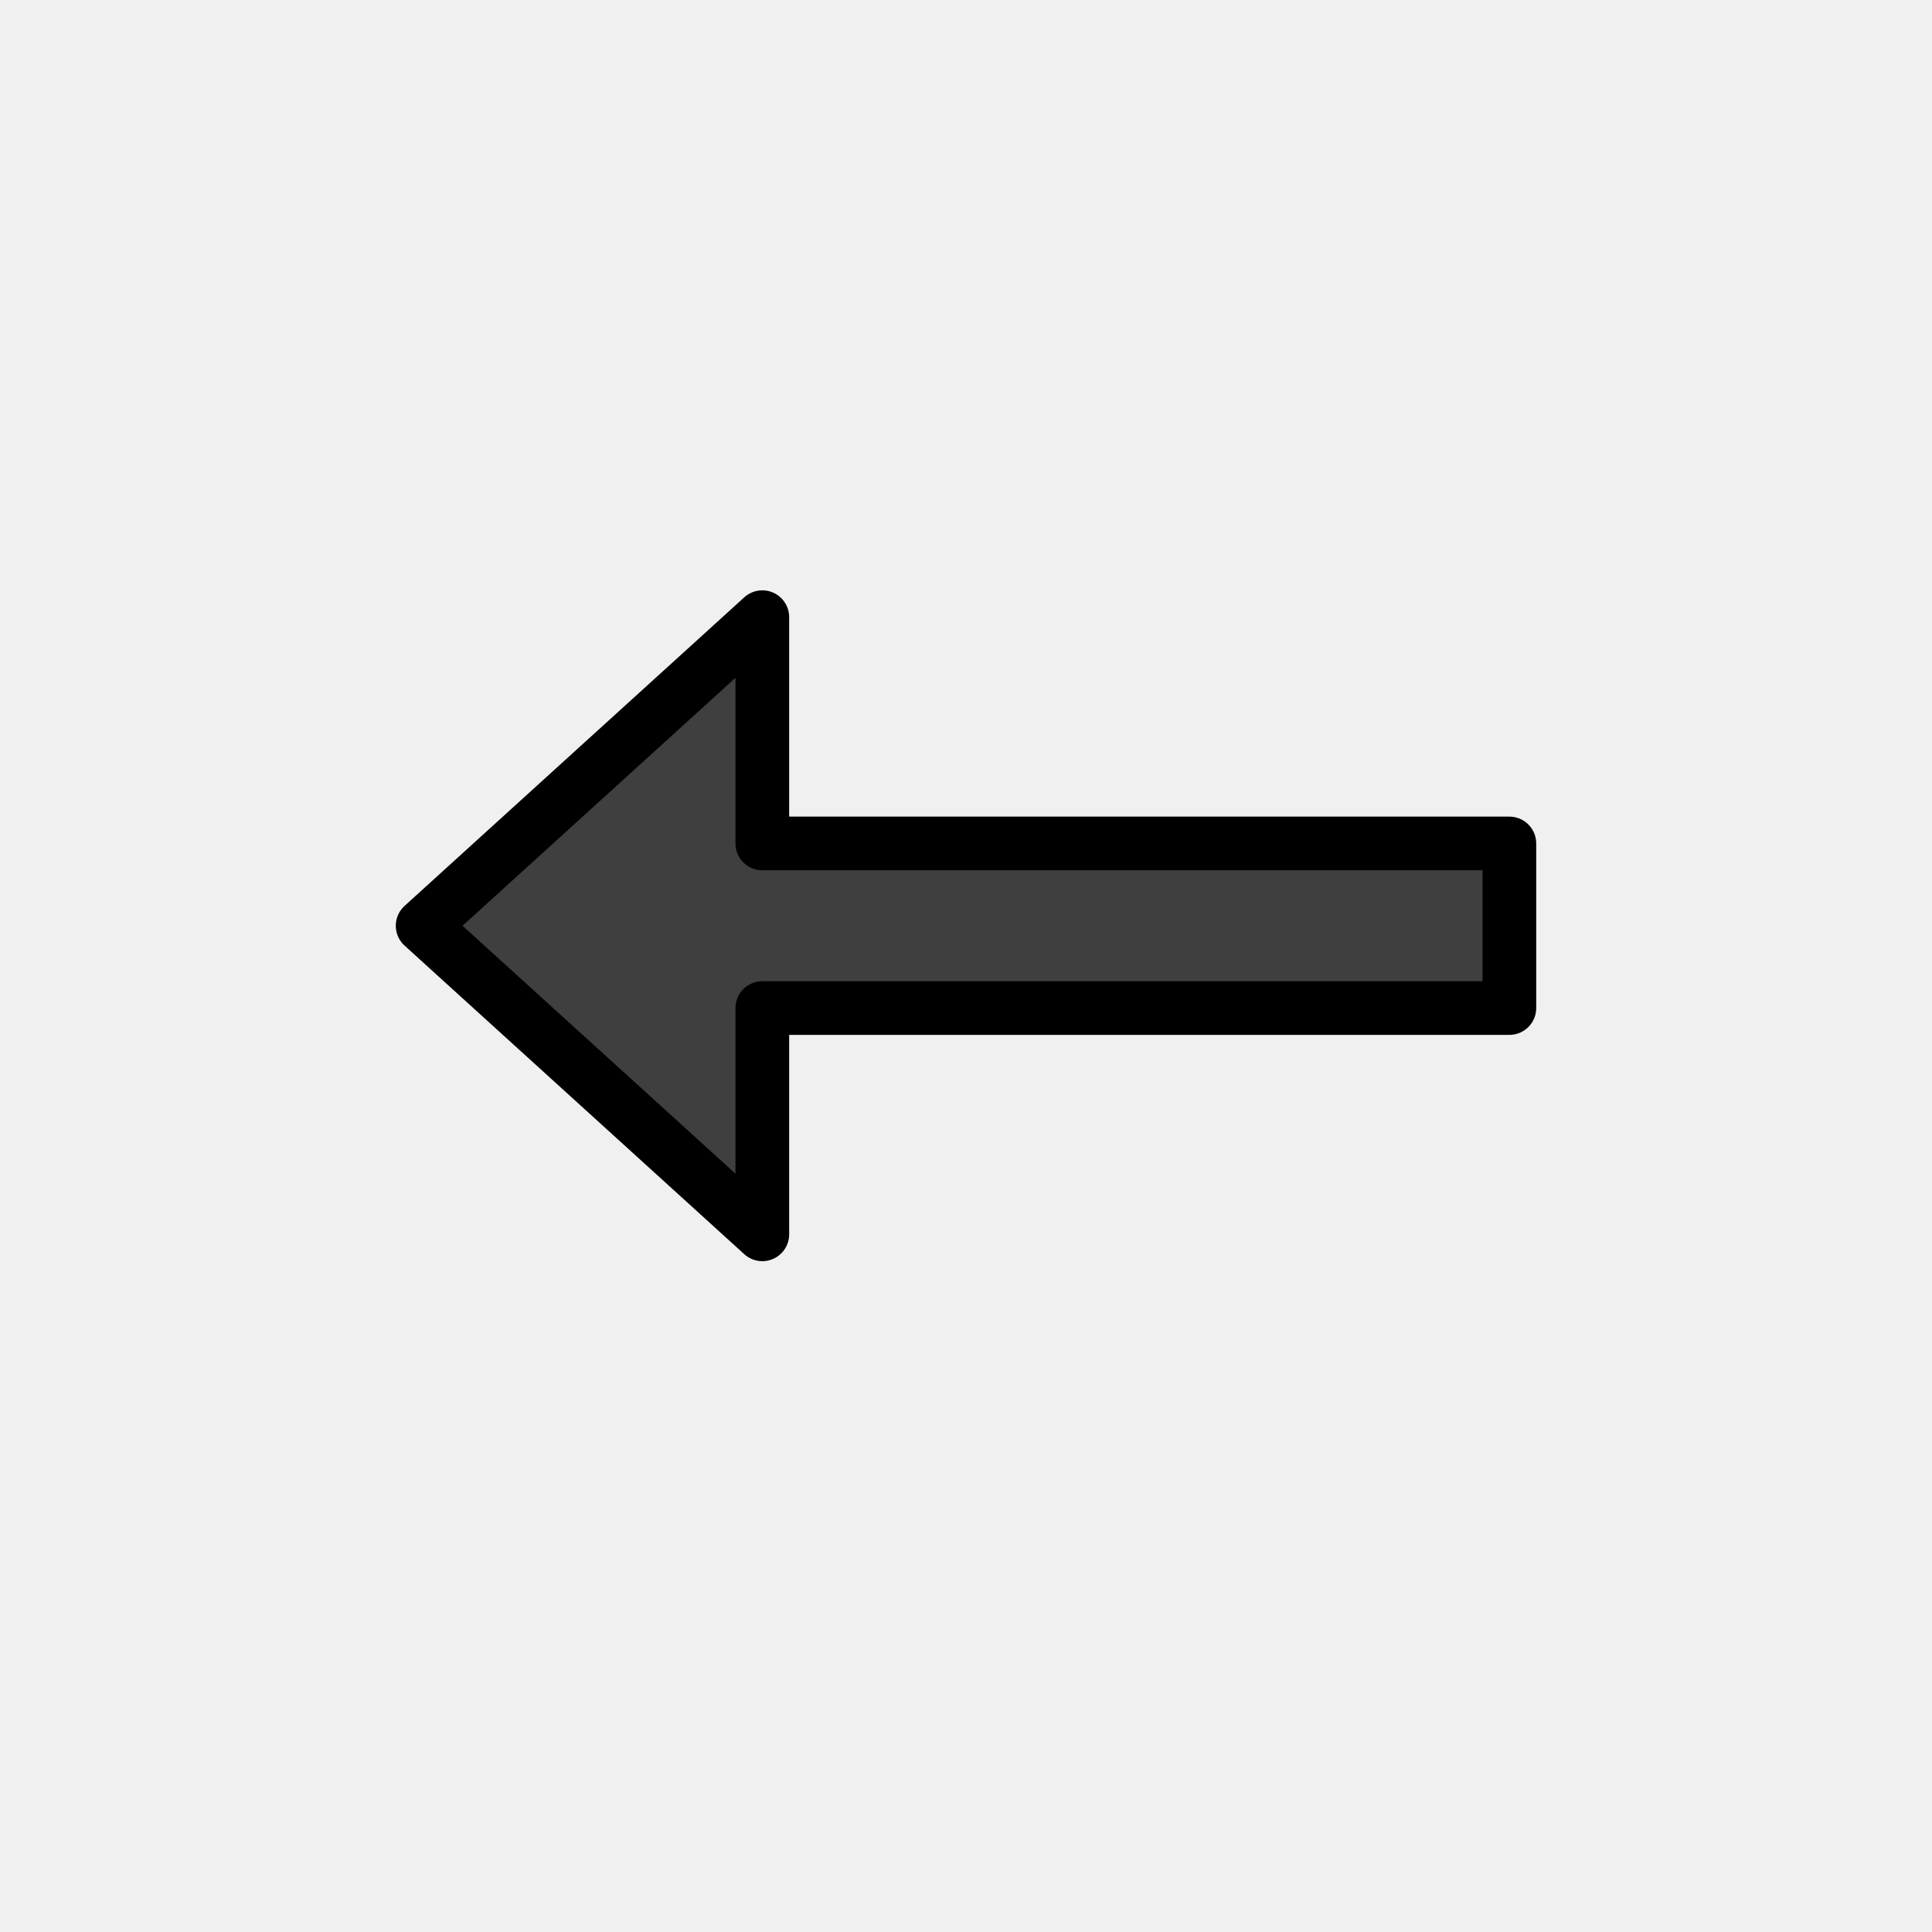
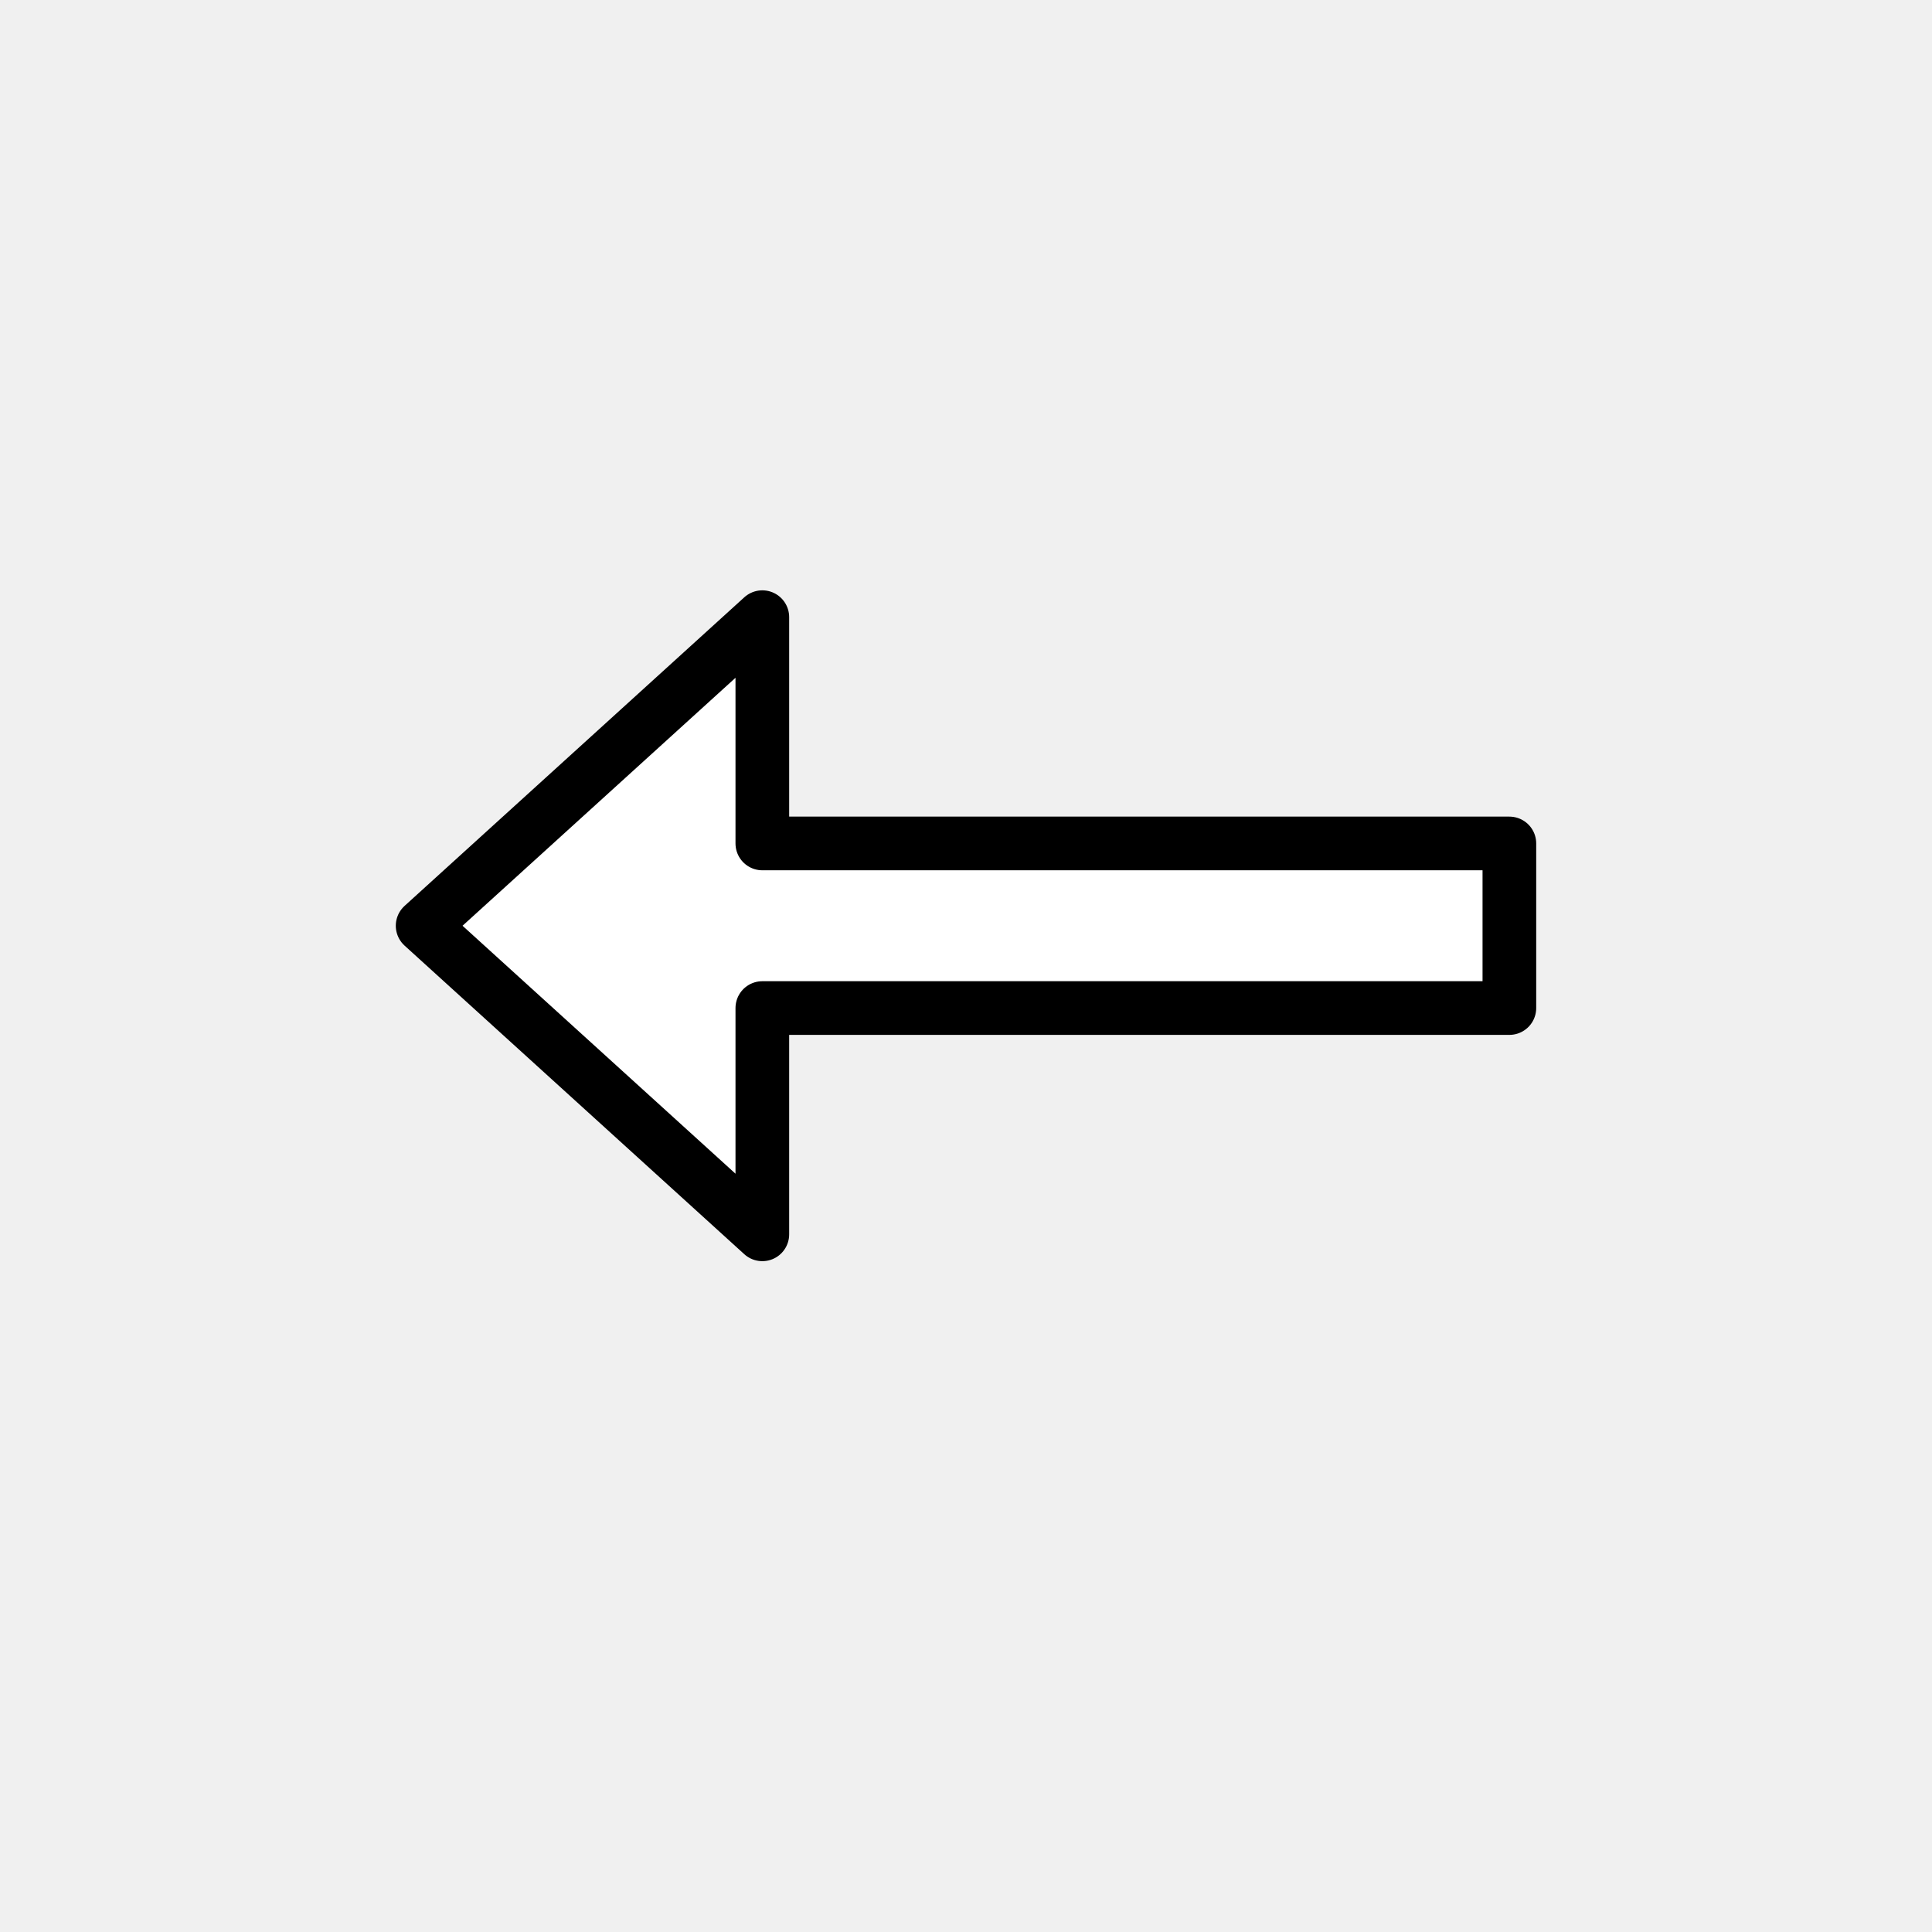
<svg xmlns="http://www.w3.org/2000/svg" id="emoji" viewBox="0 0 72 72" version="1.1">
  <defs id="defs6" />
-   <g id="color" transform="translate(0,5.756874)">
-     <path fill="#3f3f3f" d="M 56.25,31.81 V 25.676 H 28.41 v -8.433 l -12.66,11.5 12.66,11.5 V 31.81 Z" id="path1" />
-   </g>
+   <path fill="#3f3f3f" d="M 56.25,31.81 V 25.676 H 28.41 v -8.433 l -12.66,11.5 12.66,11.5 V 31.81 Z" id="path1" transform="translate(0,5.756874)" style="fill:#ffffff" />
  <path fill="none" stroke="#000000" stroke-linecap="round" stroke-linejoin="round" stroke-width="2" d="M 56.25,37.567 H 28.41 v 8.433 l -12.66,-11.5 12.66,-11.5 v 8.433 h 27.84 z" id="path2" />
</svg>
